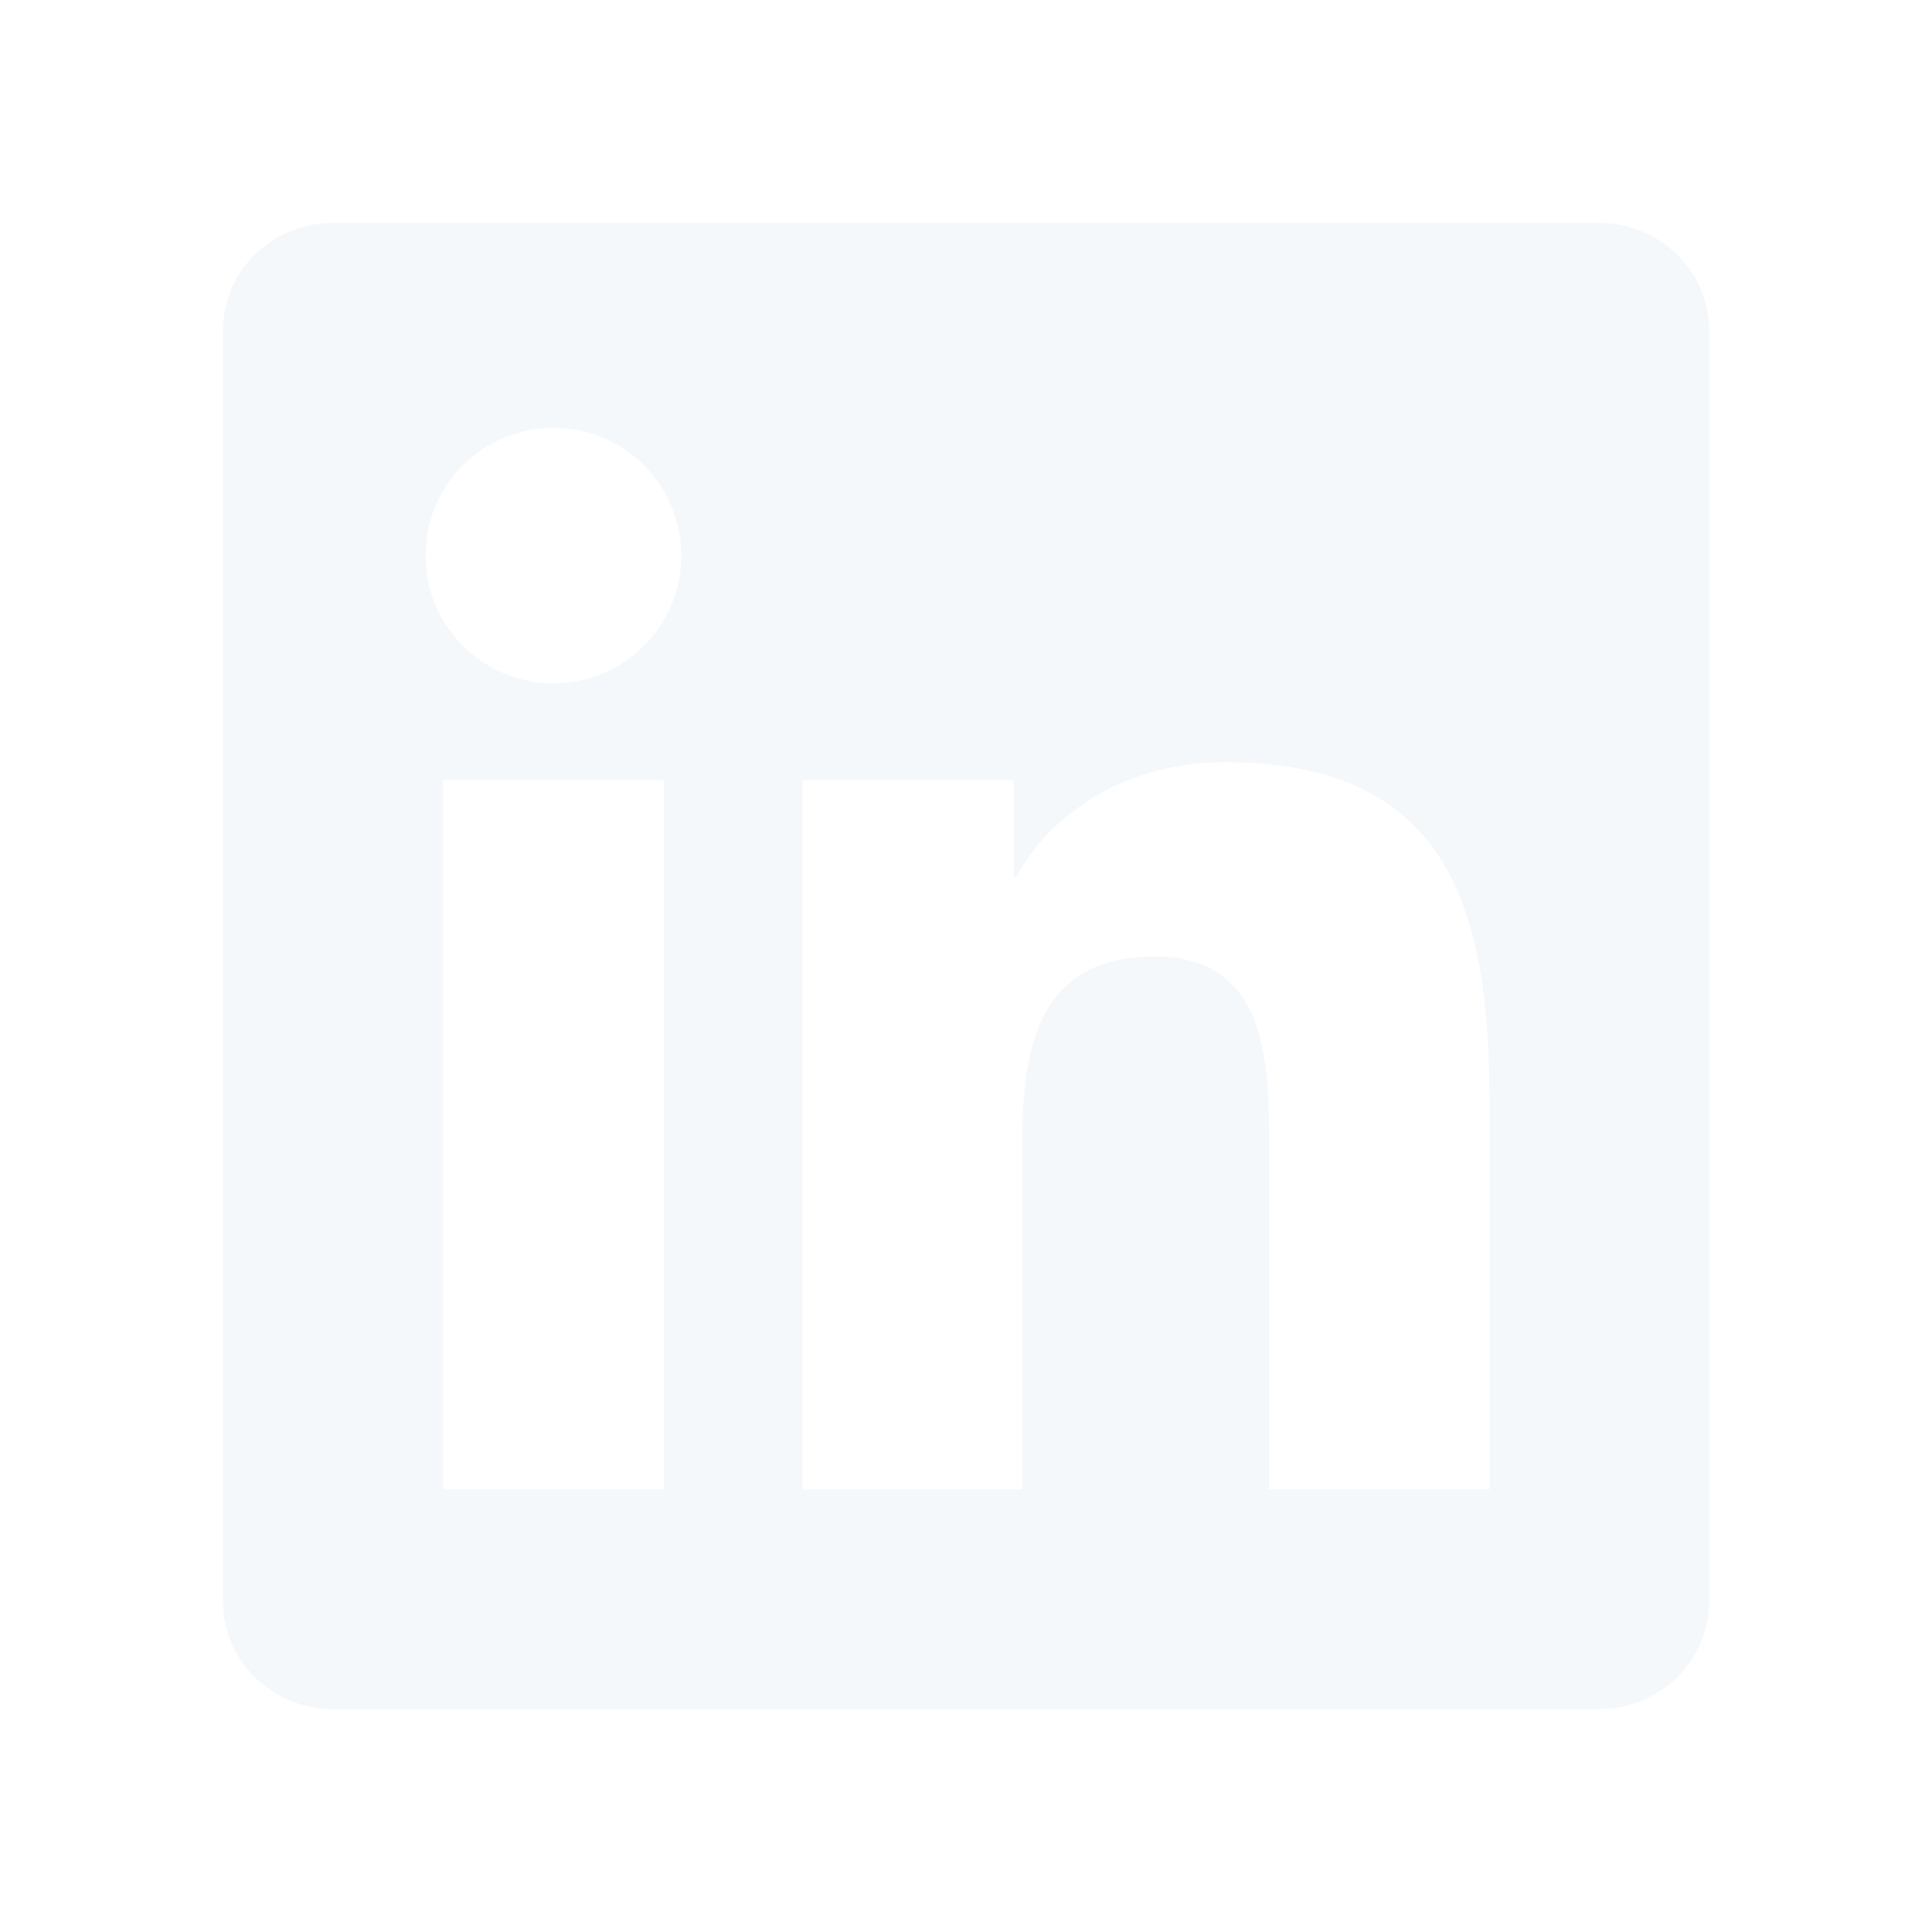
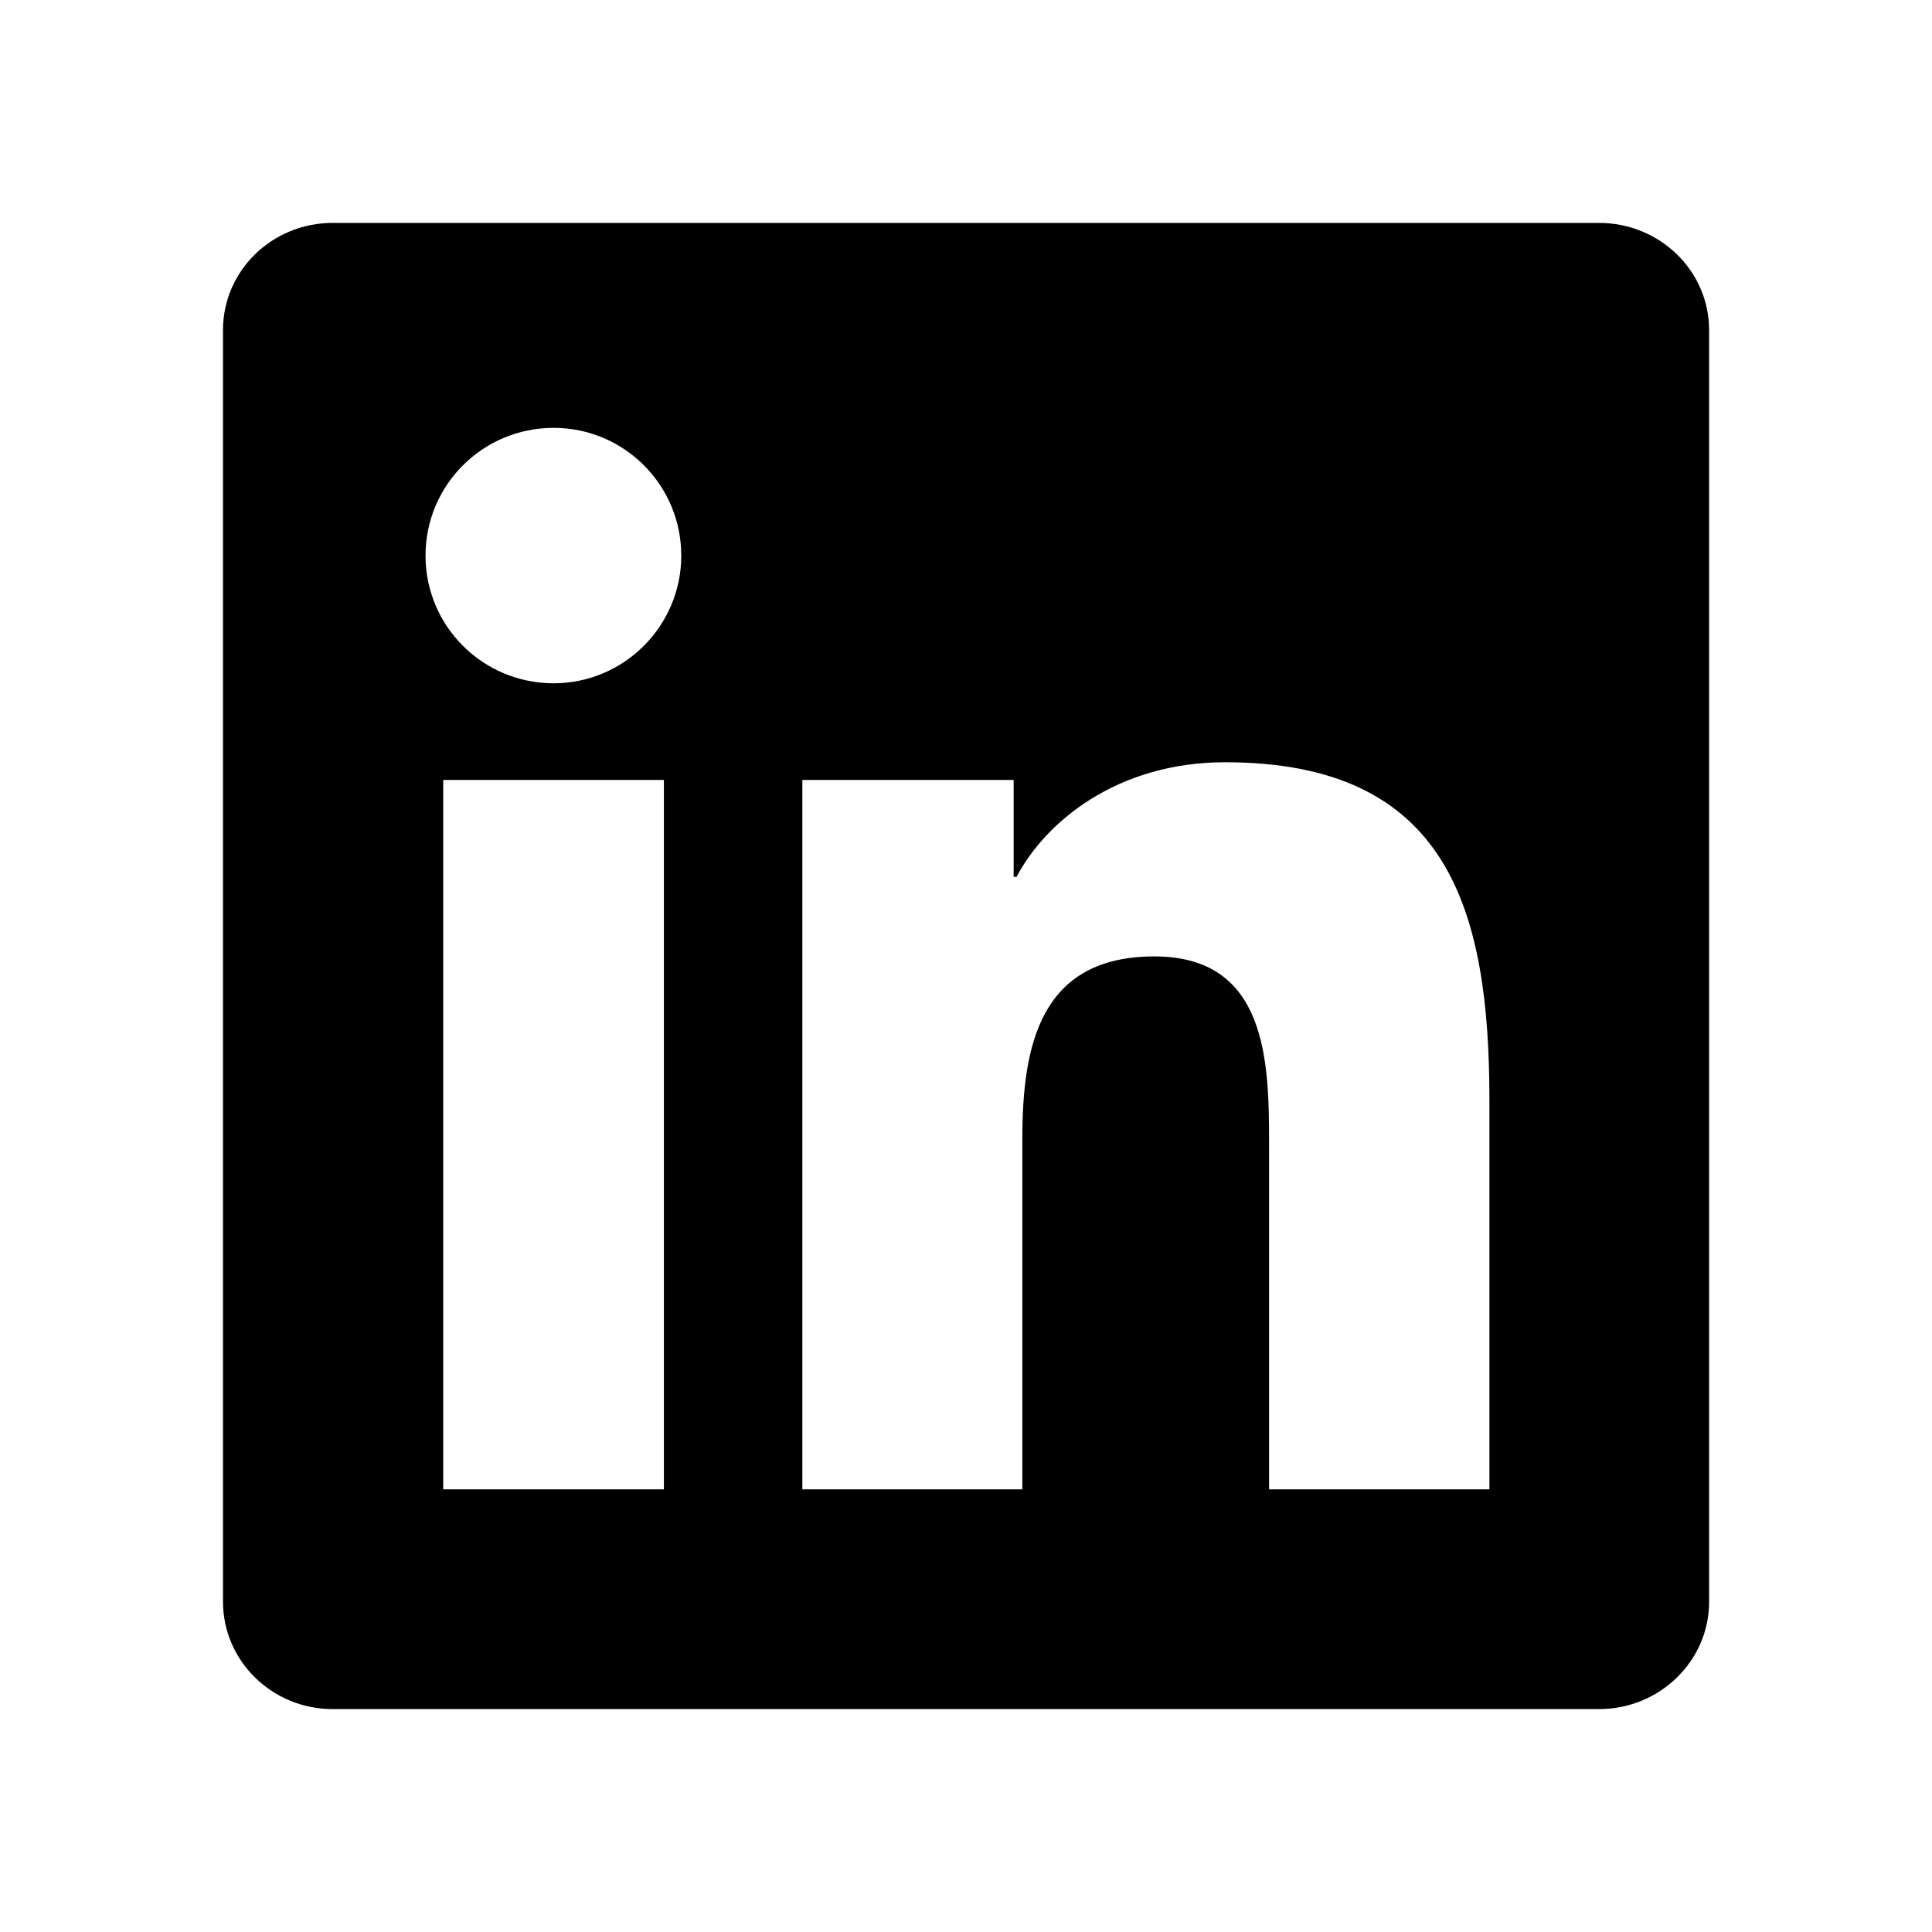
- <svg xmlns="http://www.w3.org/2000/svg" width="24" height="24" viewBox="0 0 24 24" fill="none">
-   <path d="M19.864 2.769H4.133C3.379 2.769 2.77 3.364 2.77 4.1V19.897C2.77 20.632 3.379 21.231 4.133 21.231H19.864C20.618 21.231 21.231 20.632 21.231 19.9V4.1C21.231 3.364 20.618 2.769 19.864 2.769ZM8.247 18.501H5.506V9.689H8.247V18.501ZM6.877 8.488C5.997 8.488 5.286 7.778 5.286 6.902C5.286 6.025 5.997 5.315 6.877 5.315C7.753 5.315 8.463 6.025 8.463 6.902C8.463 7.774 7.753 8.488 6.877 8.488ZM18.502 18.501H15.765V14.218C15.765 13.197 15.747 11.881 14.34 11.881C12.916 11.881 12.7 12.995 12.7 14.146V18.501H9.967V9.689H12.592V10.893H12.628C12.992 10.201 13.886 9.469 15.217 9.469C17.989 9.469 18.502 11.293 18.502 13.666V18.501Z" fill="#F5F8FB" />
+ <svg xmlns="http://www.w3.org/2000/svg" width="24" height="24" viewBox="0 0 24 24" fill="currentColor">
+   <path d="M19.864 2.769H4.133C3.379 2.769 2.77 3.364 2.77 4.1V19.897C2.77 20.632 3.379 21.231 4.133 21.231H19.864C20.618 21.231 21.231 20.632 21.231 19.9V4.1C21.231 3.364 20.618 2.769 19.864 2.769ZM8.247 18.501H5.506V9.689H8.247V18.501ZM6.877 8.488C5.997 8.488 5.286 7.778 5.286 6.902C5.286 6.025 5.997 5.315 6.877 5.315C7.753 5.315 8.463 6.025 8.463 6.902C8.463 7.774 7.753 8.488 6.877 8.488ZM18.502 18.501H15.765V14.218C15.765 13.197 15.747 11.881 14.34 11.881C12.916 11.881 12.7 12.995 12.7 14.146V18.501H9.967V9.689H12.592V10.893H12.628C12.992 10.201 13.886 9.469 15.217 9.469C17.989 9.469 18.502 11.293 18.502 13.666V18.501Z" fill="currentColor" />
</svg>
